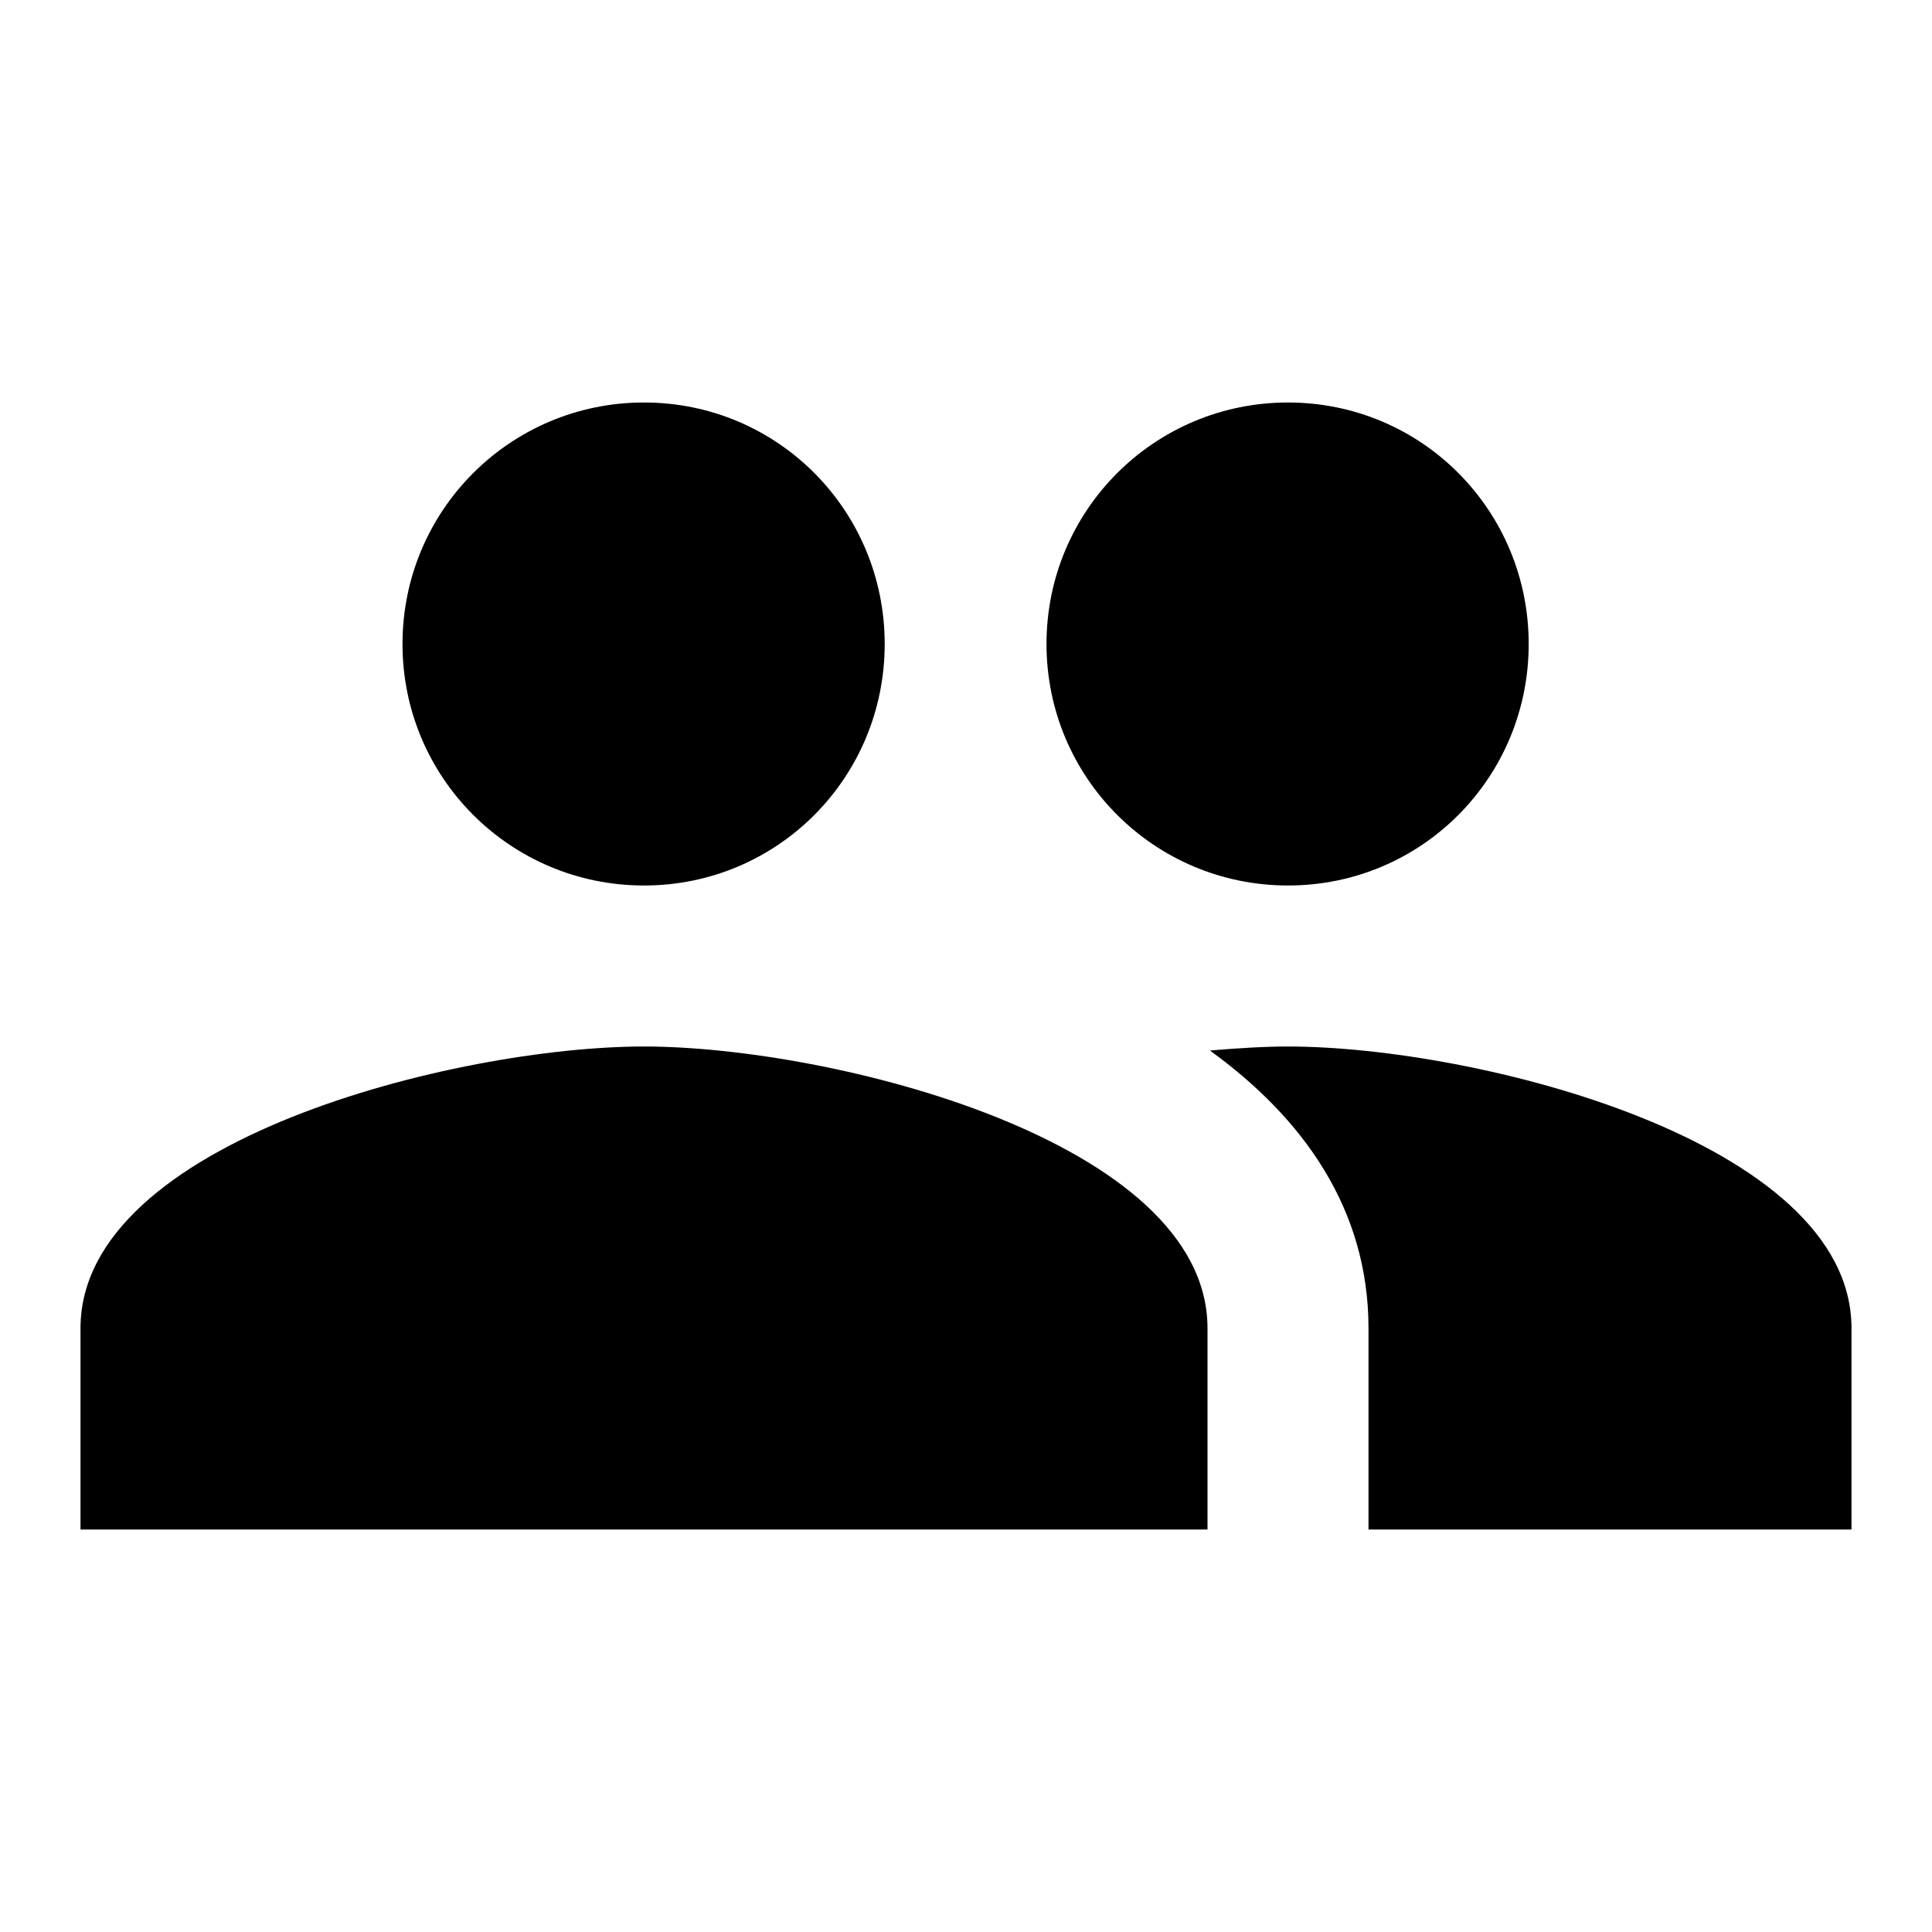
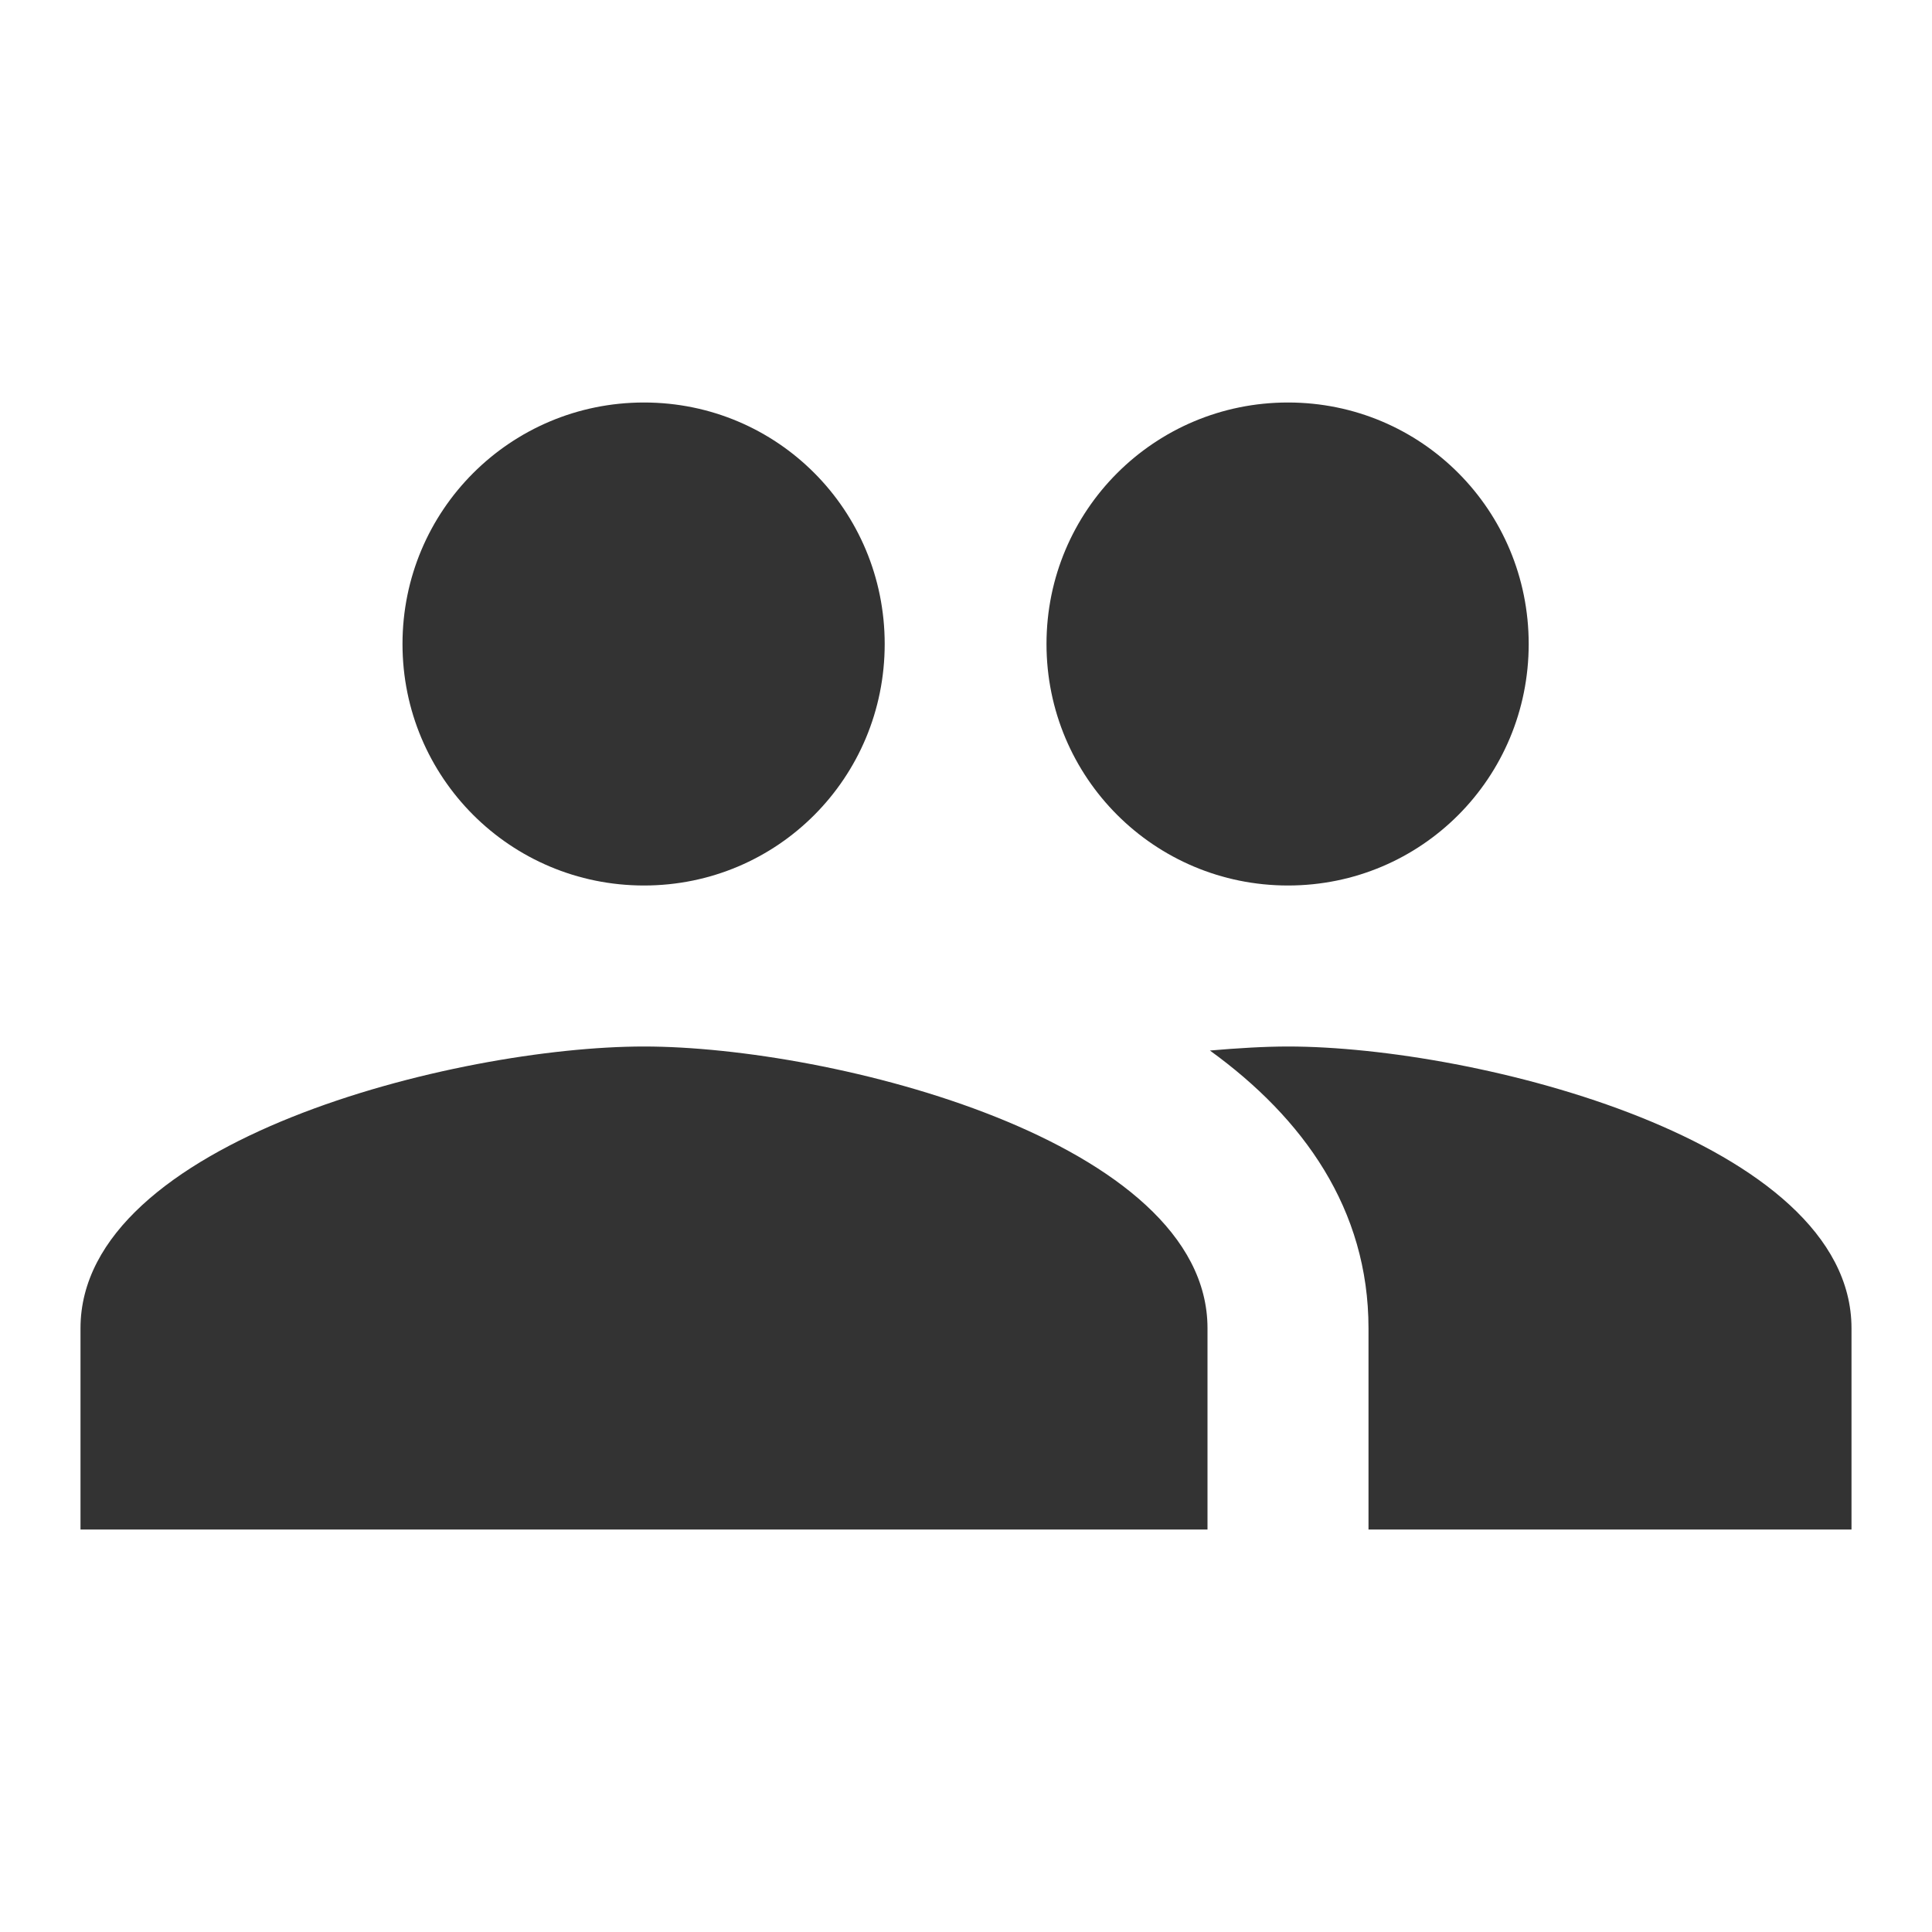
<svg xmlns="http://www.w3.org/2000/svg" height="18" viewBox="0 0 24 24" width="18">
-   <path d="M0 0h24v24H0z" fill="none" />
-   <path fill="#000000" d="M16 11c1.66 0 2.99-1.34 2.99-3S17.66 5 16 5c-1.66 0-3 1.34-3 3s1.34 3 3 3zm-8 0c1.66 0 2.99-1.34 2.99-3S9.66 5 8 5C6.34 5 5 6.34 5 8s1.34 3 3 3zm0 2c-2.33 0-7 1.17-7 3.5V19h14v-2.5c0-2.33-4.67-3.5-7-3.5zm8 0c-.29 0-.62.02-.97.05 1.16.84 1.97 1.97 1.97 3.45V19h6v-2.5c0-2.33-4.67-3.5-7-3.5z" />
+   <path fill="#333" d="M16 11c1.66 0 2.99-1.34 2.99-3S17.66 5 16 5c-1.66 0-3 1.34-3 3s1.34 3 3 3zm-8 0c1.66 0 2.99-1.34 2.99-3S9.66 5 8 5C6.34 5 5 6.34 5 8s1.34 3 3 3zm0 2c-2.33 0-7 1.17-7 3.5V19h14v-2.5c0-2.33-4.67-3.5-7-3.5zm8 0c-.29 0-.62.02-.97.05 1.16.84 1.97 1.97 1.97 3.45V19h6v-2.5c0-2.33-4.67-3.5-7-3.5z" />
</svg>
